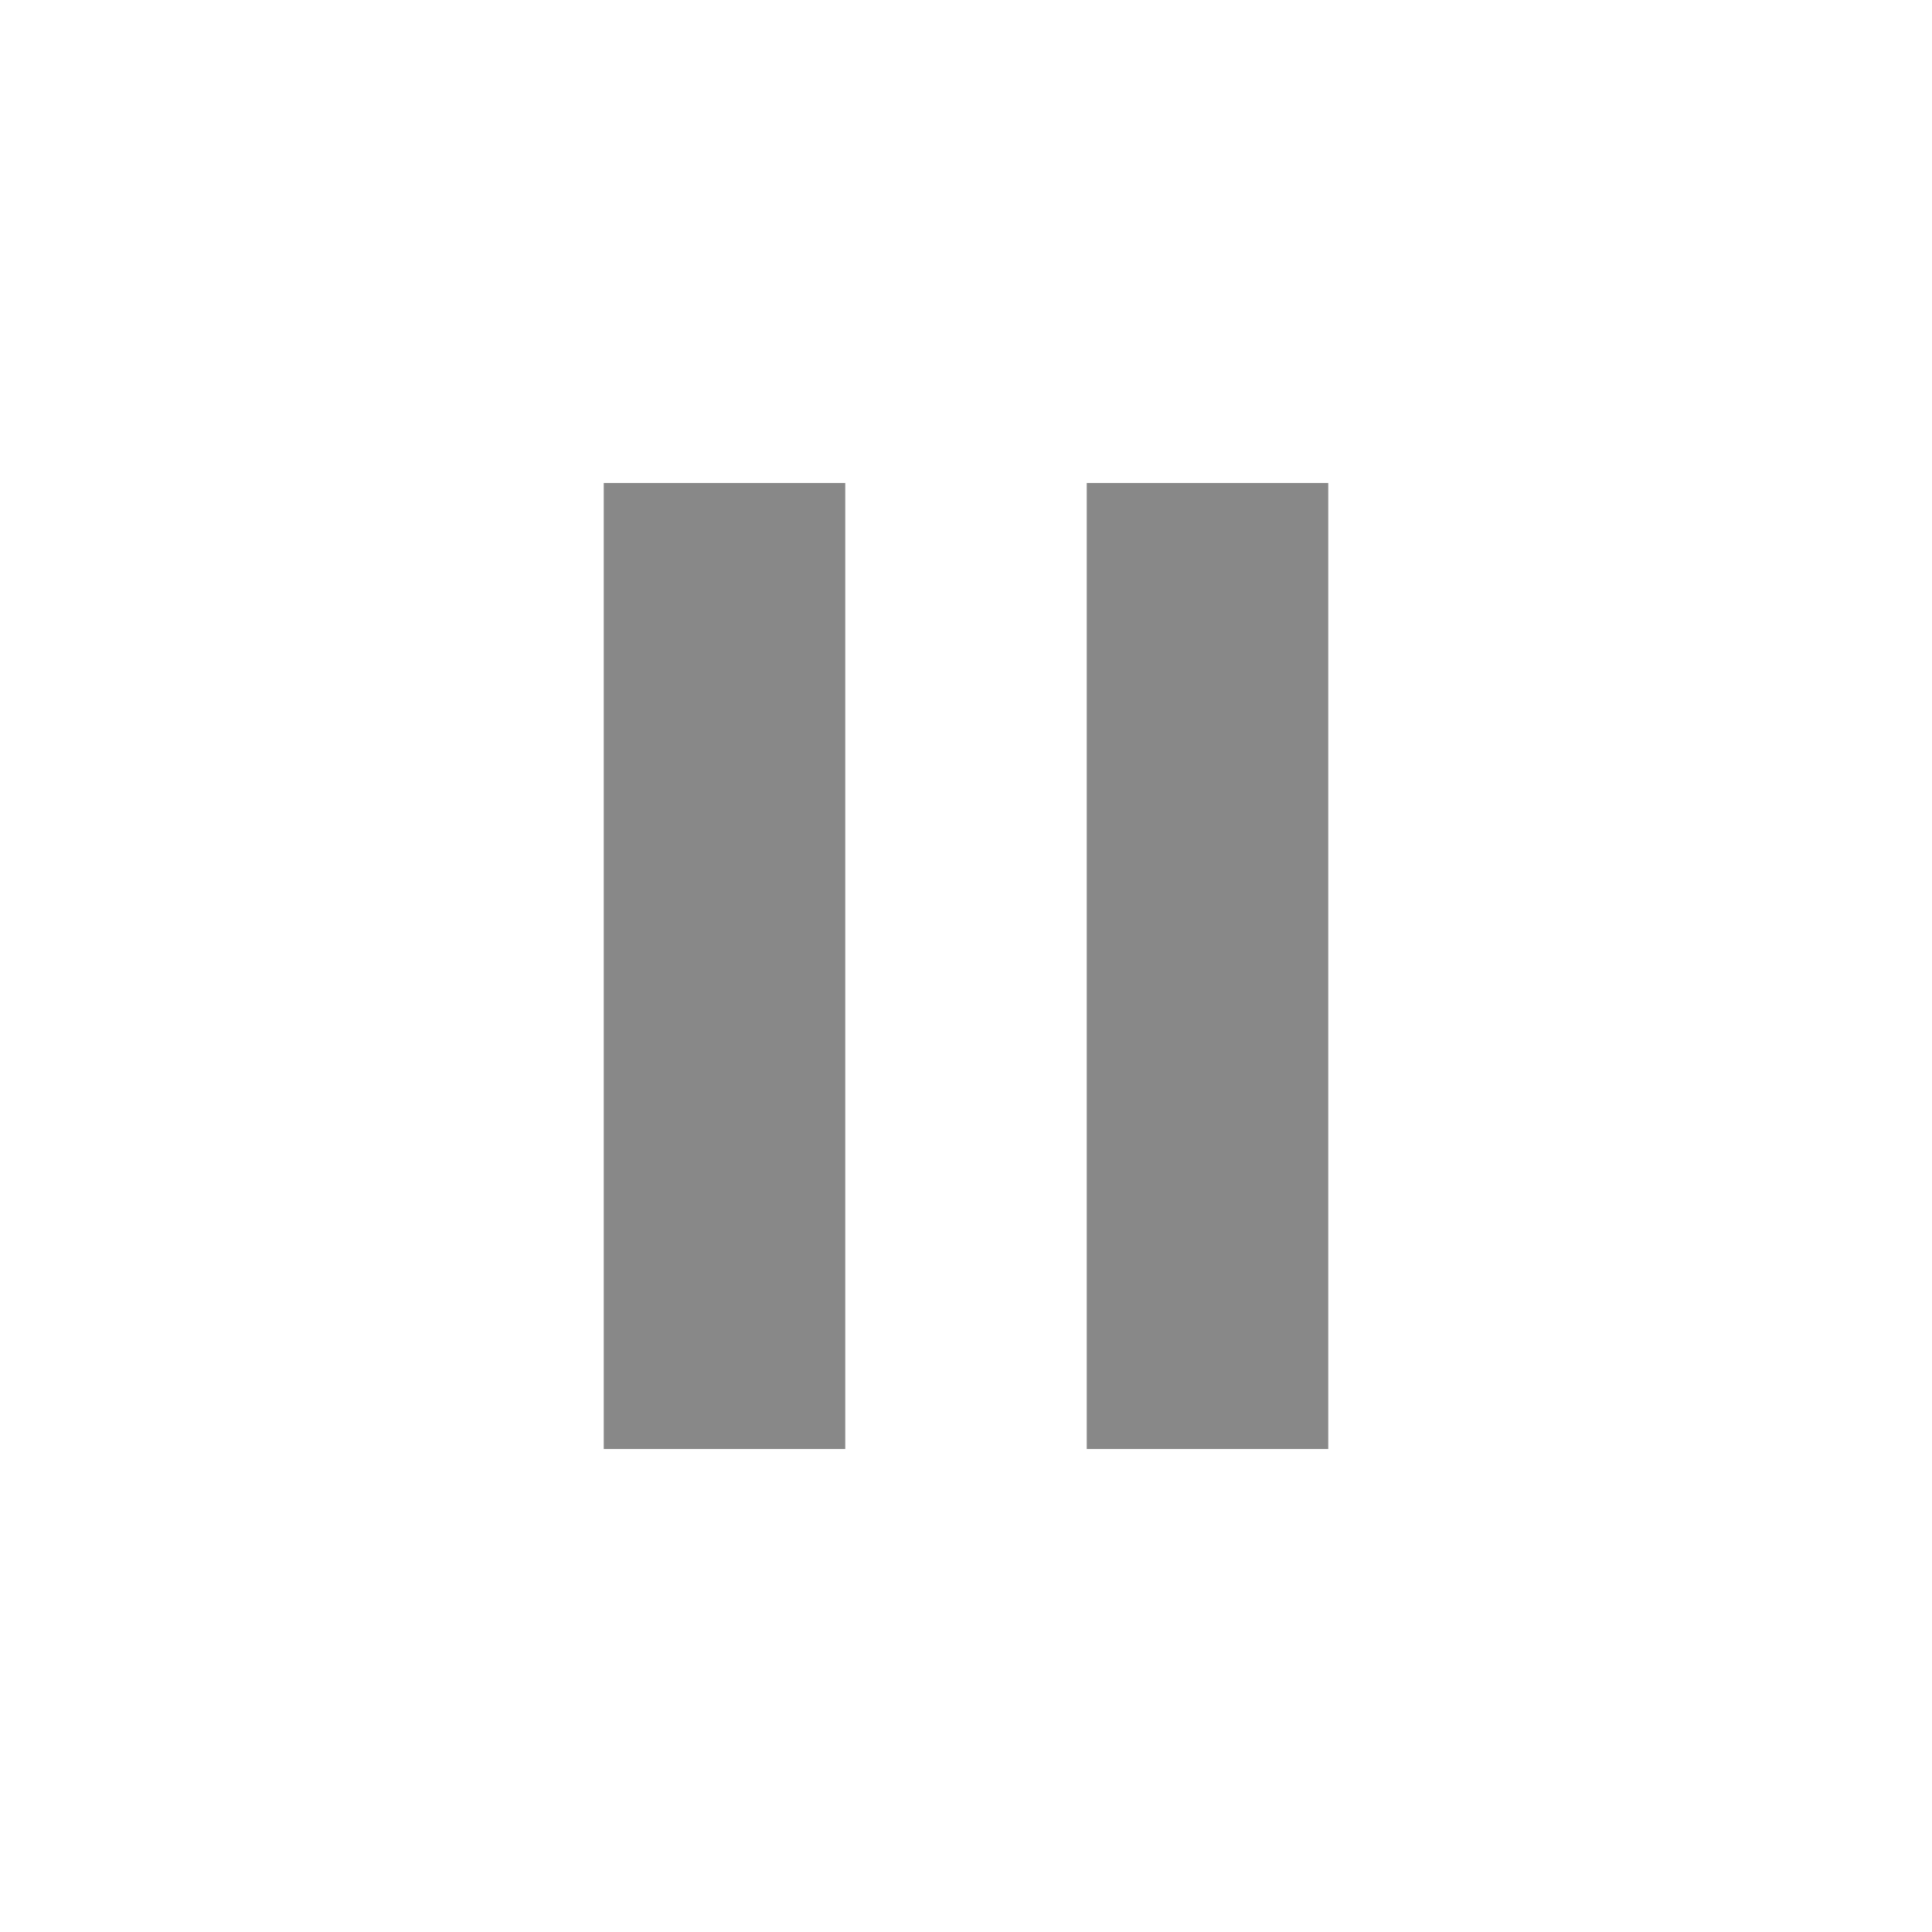
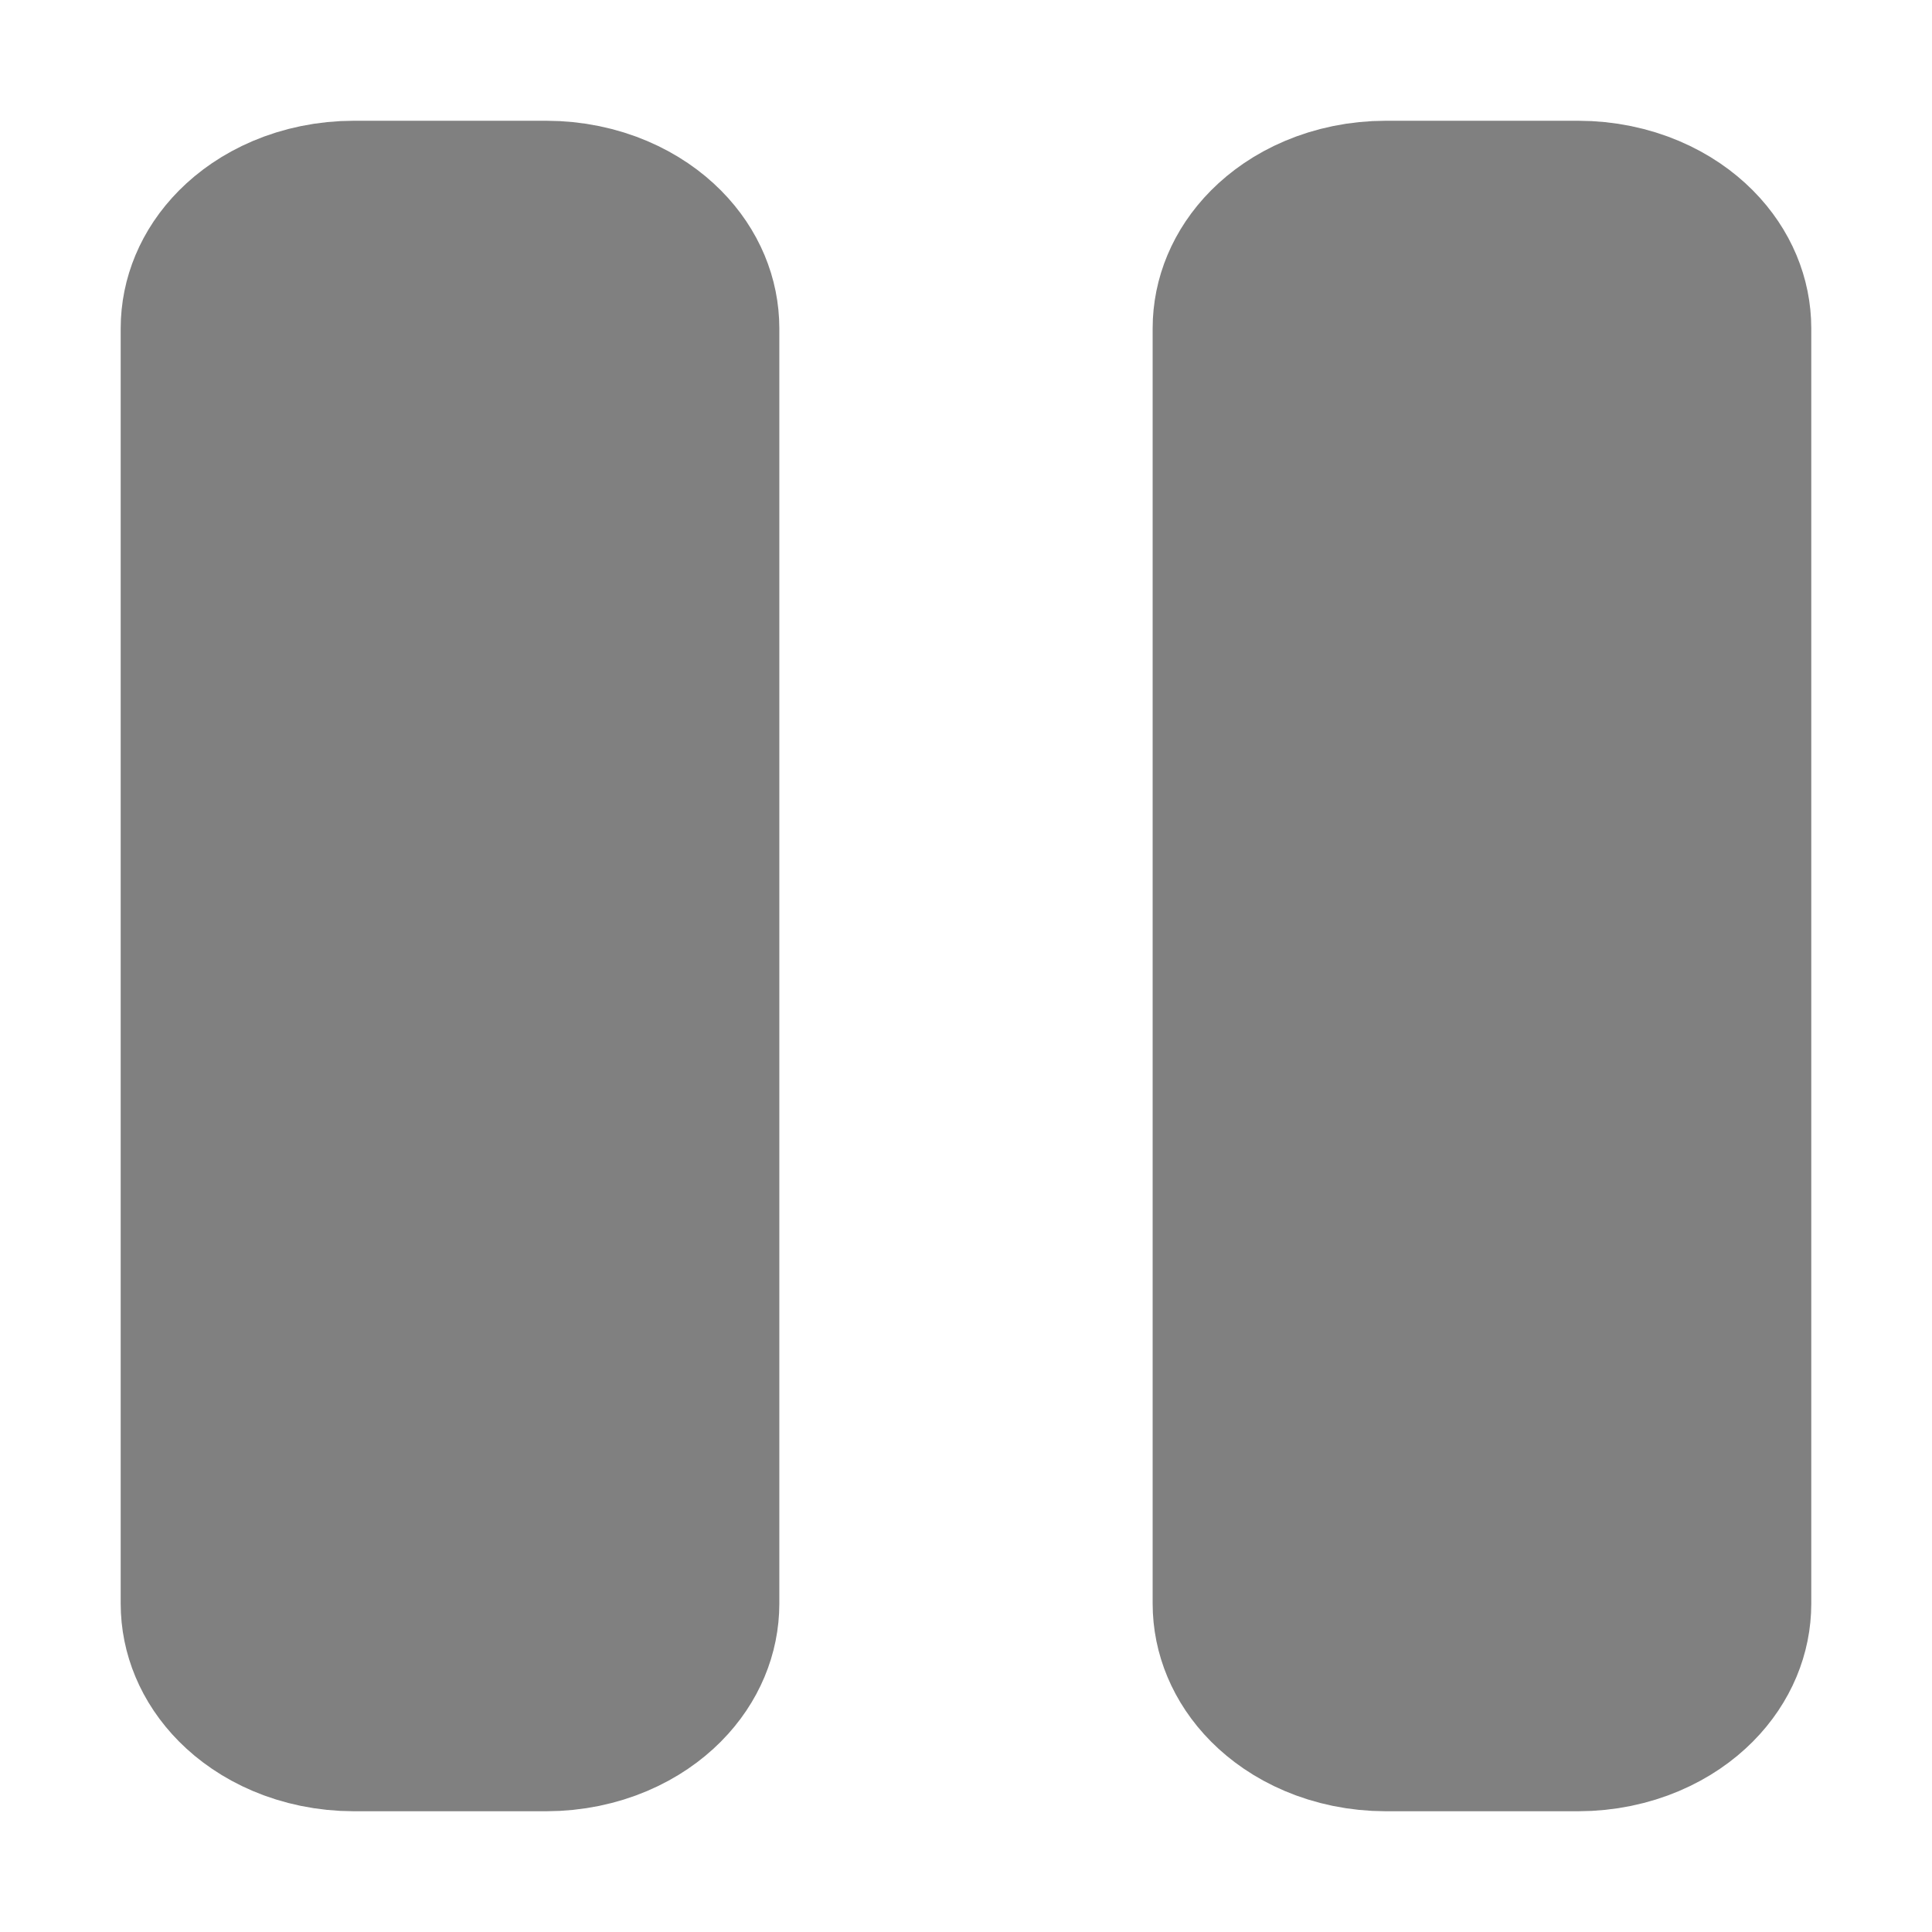
- <svg xmlns="http://www.w3.org/2000/svg" width="16" height="16" viewBox="0 0 16 16">
-   <rect x="5" y="4" width="2" height="8" fill="#888888" />
-   <rect x="9" y="4" width="2" height="8" fill="#888888" />
+ <svg xmlns="http://www.w3.org/2000/svg" height="32" viewBox="0 0 32 32" width="32">
+   <g fill="#808080" stroke="#808080" stroke-linecap="round" stroke-linejoin="round" stroke-width="3.458" transform="matrix(1.31419 0 0 1.064635 -4.824252 -1.566469)">
+     <path d="m8.132 5.079h2.421c.671 0 1.211.67 1.211 1.503v19.836c0 .833-.54 1.503-1.211 1.503h-2.421c-.671 0-1.211-.67-1.211-1.503v-19.836c0-.833.54-1.503 1.211-1.503z" />
+     <path d="m21.138 5.079h2.421c.671 0 1.211.67 1.211 1.503v19.836c0 .833-.54 1.503-1.211 1.503h-2.421c-.671 0-1.211-.67-1.211-1.503v-19.836c0-.833.54-1.503 1.211-1.503z" />
+   </g>
</svg>
